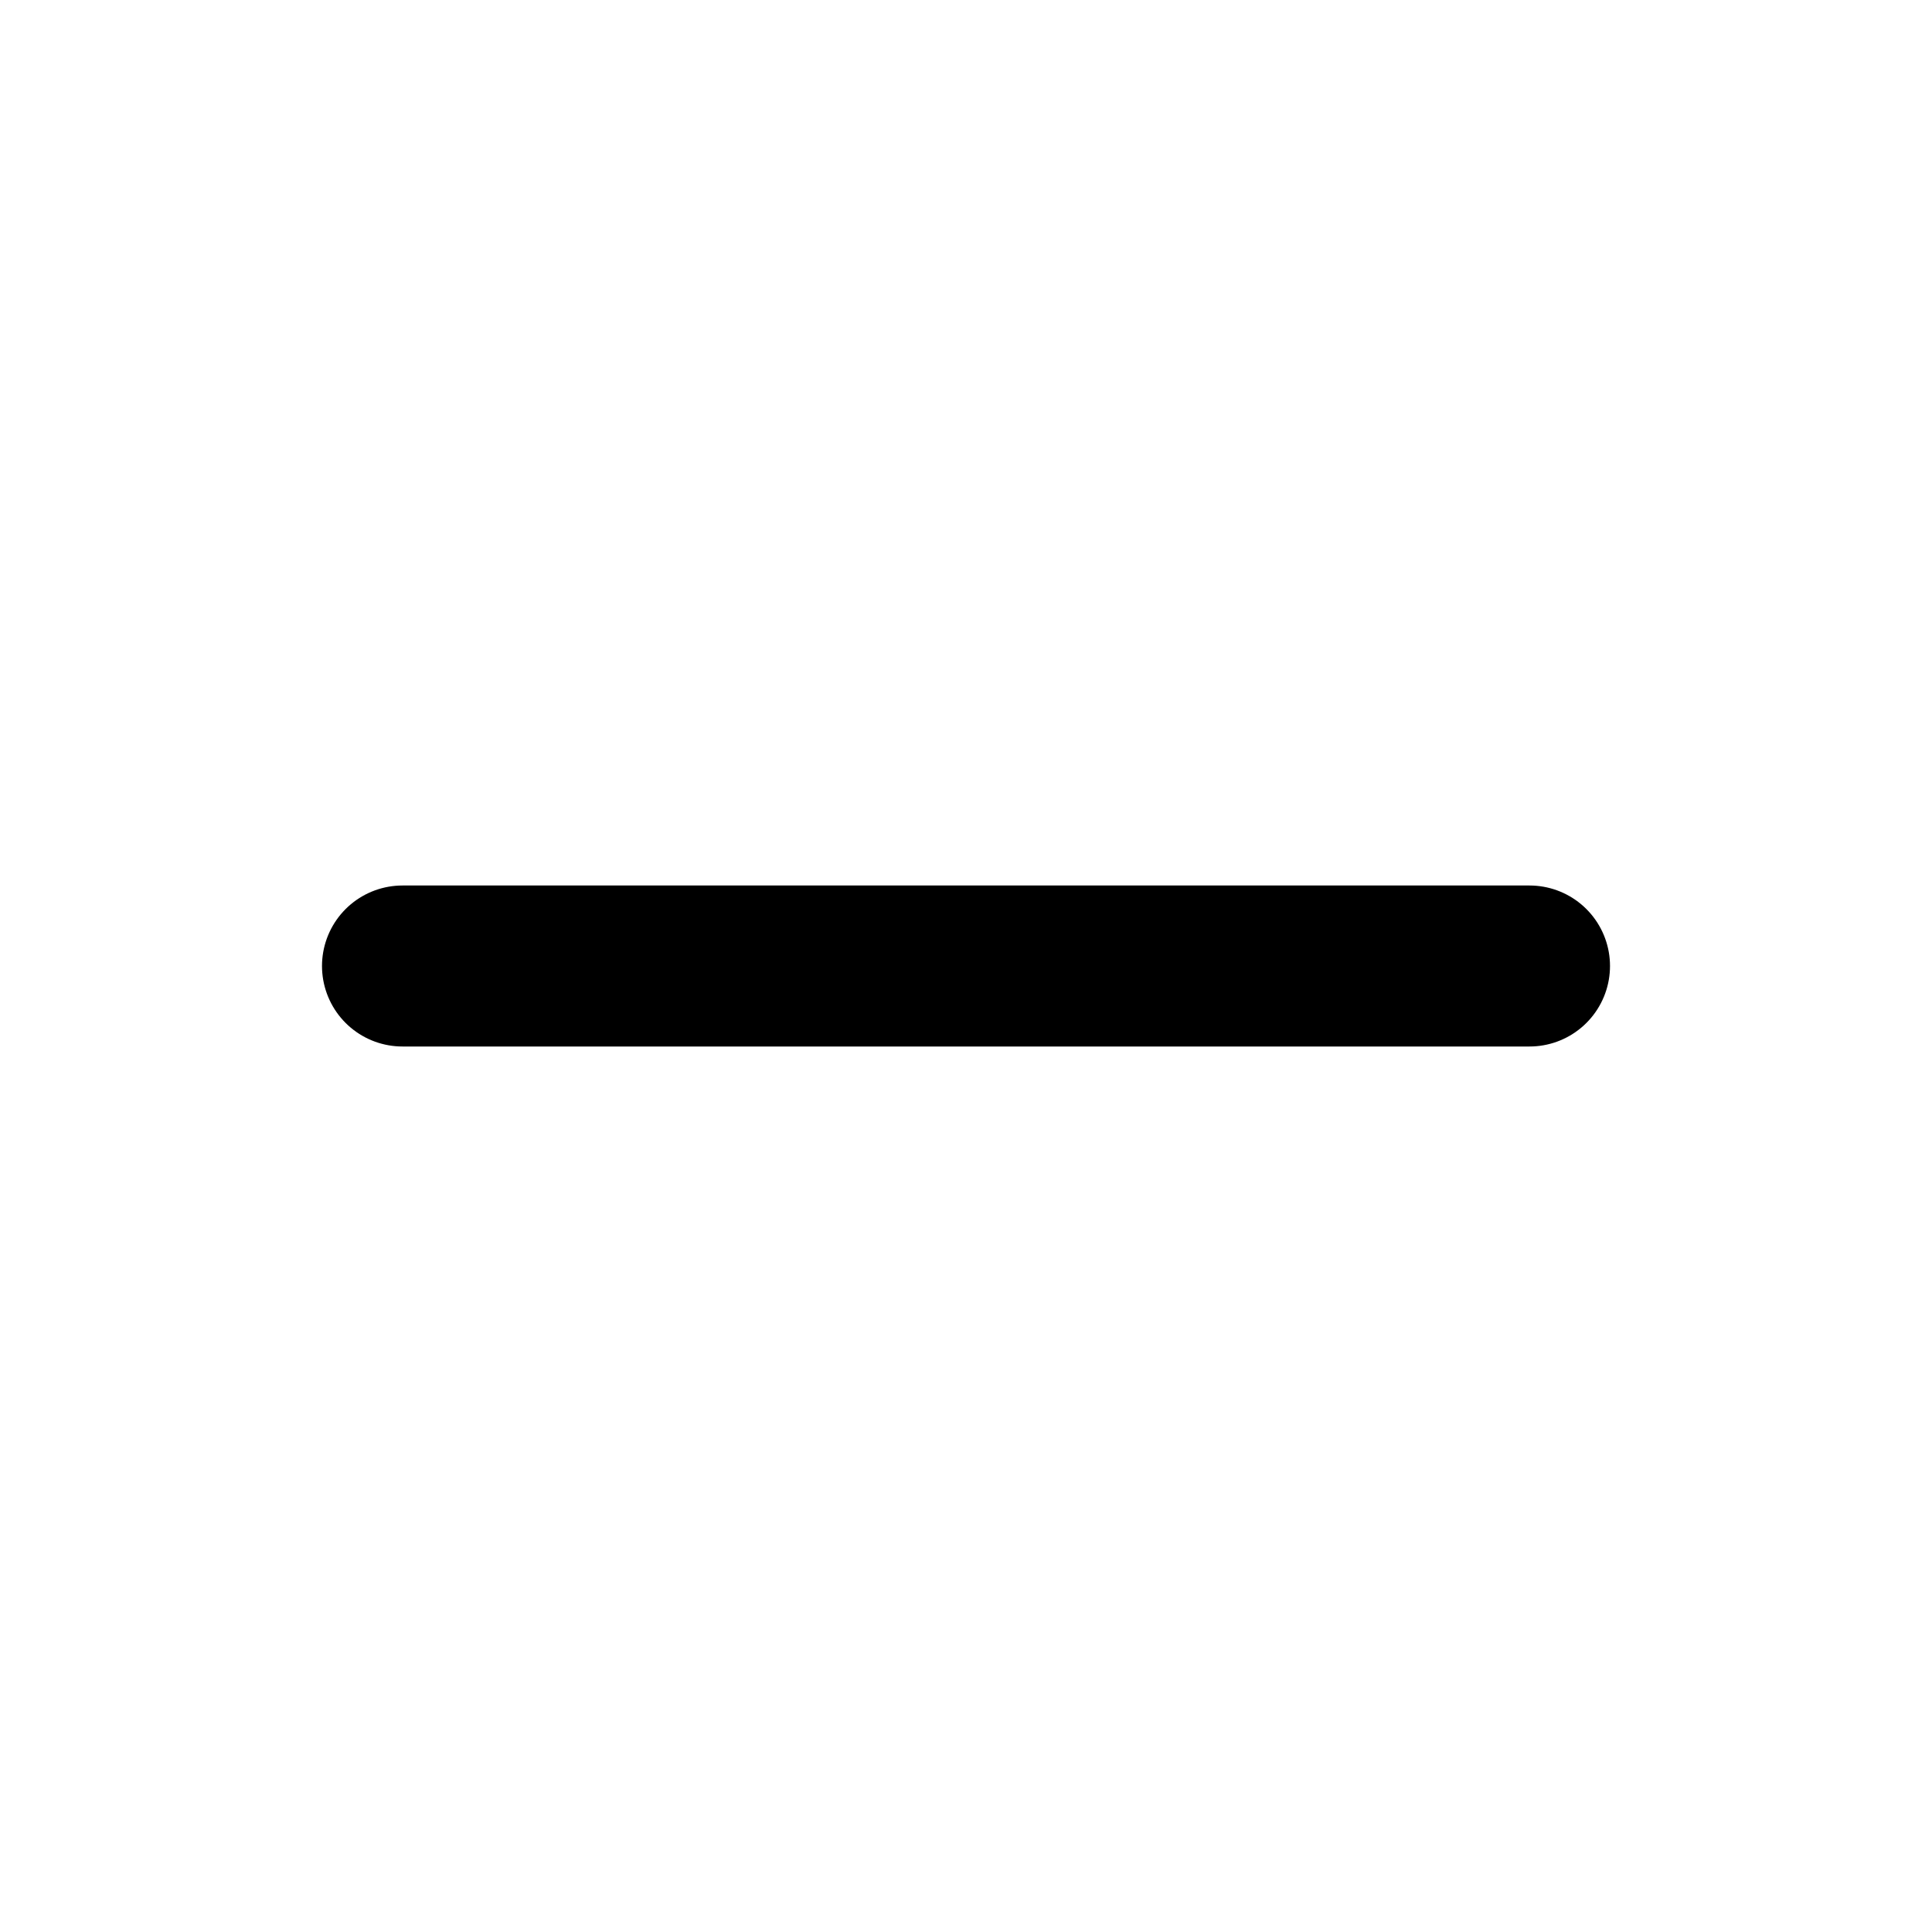
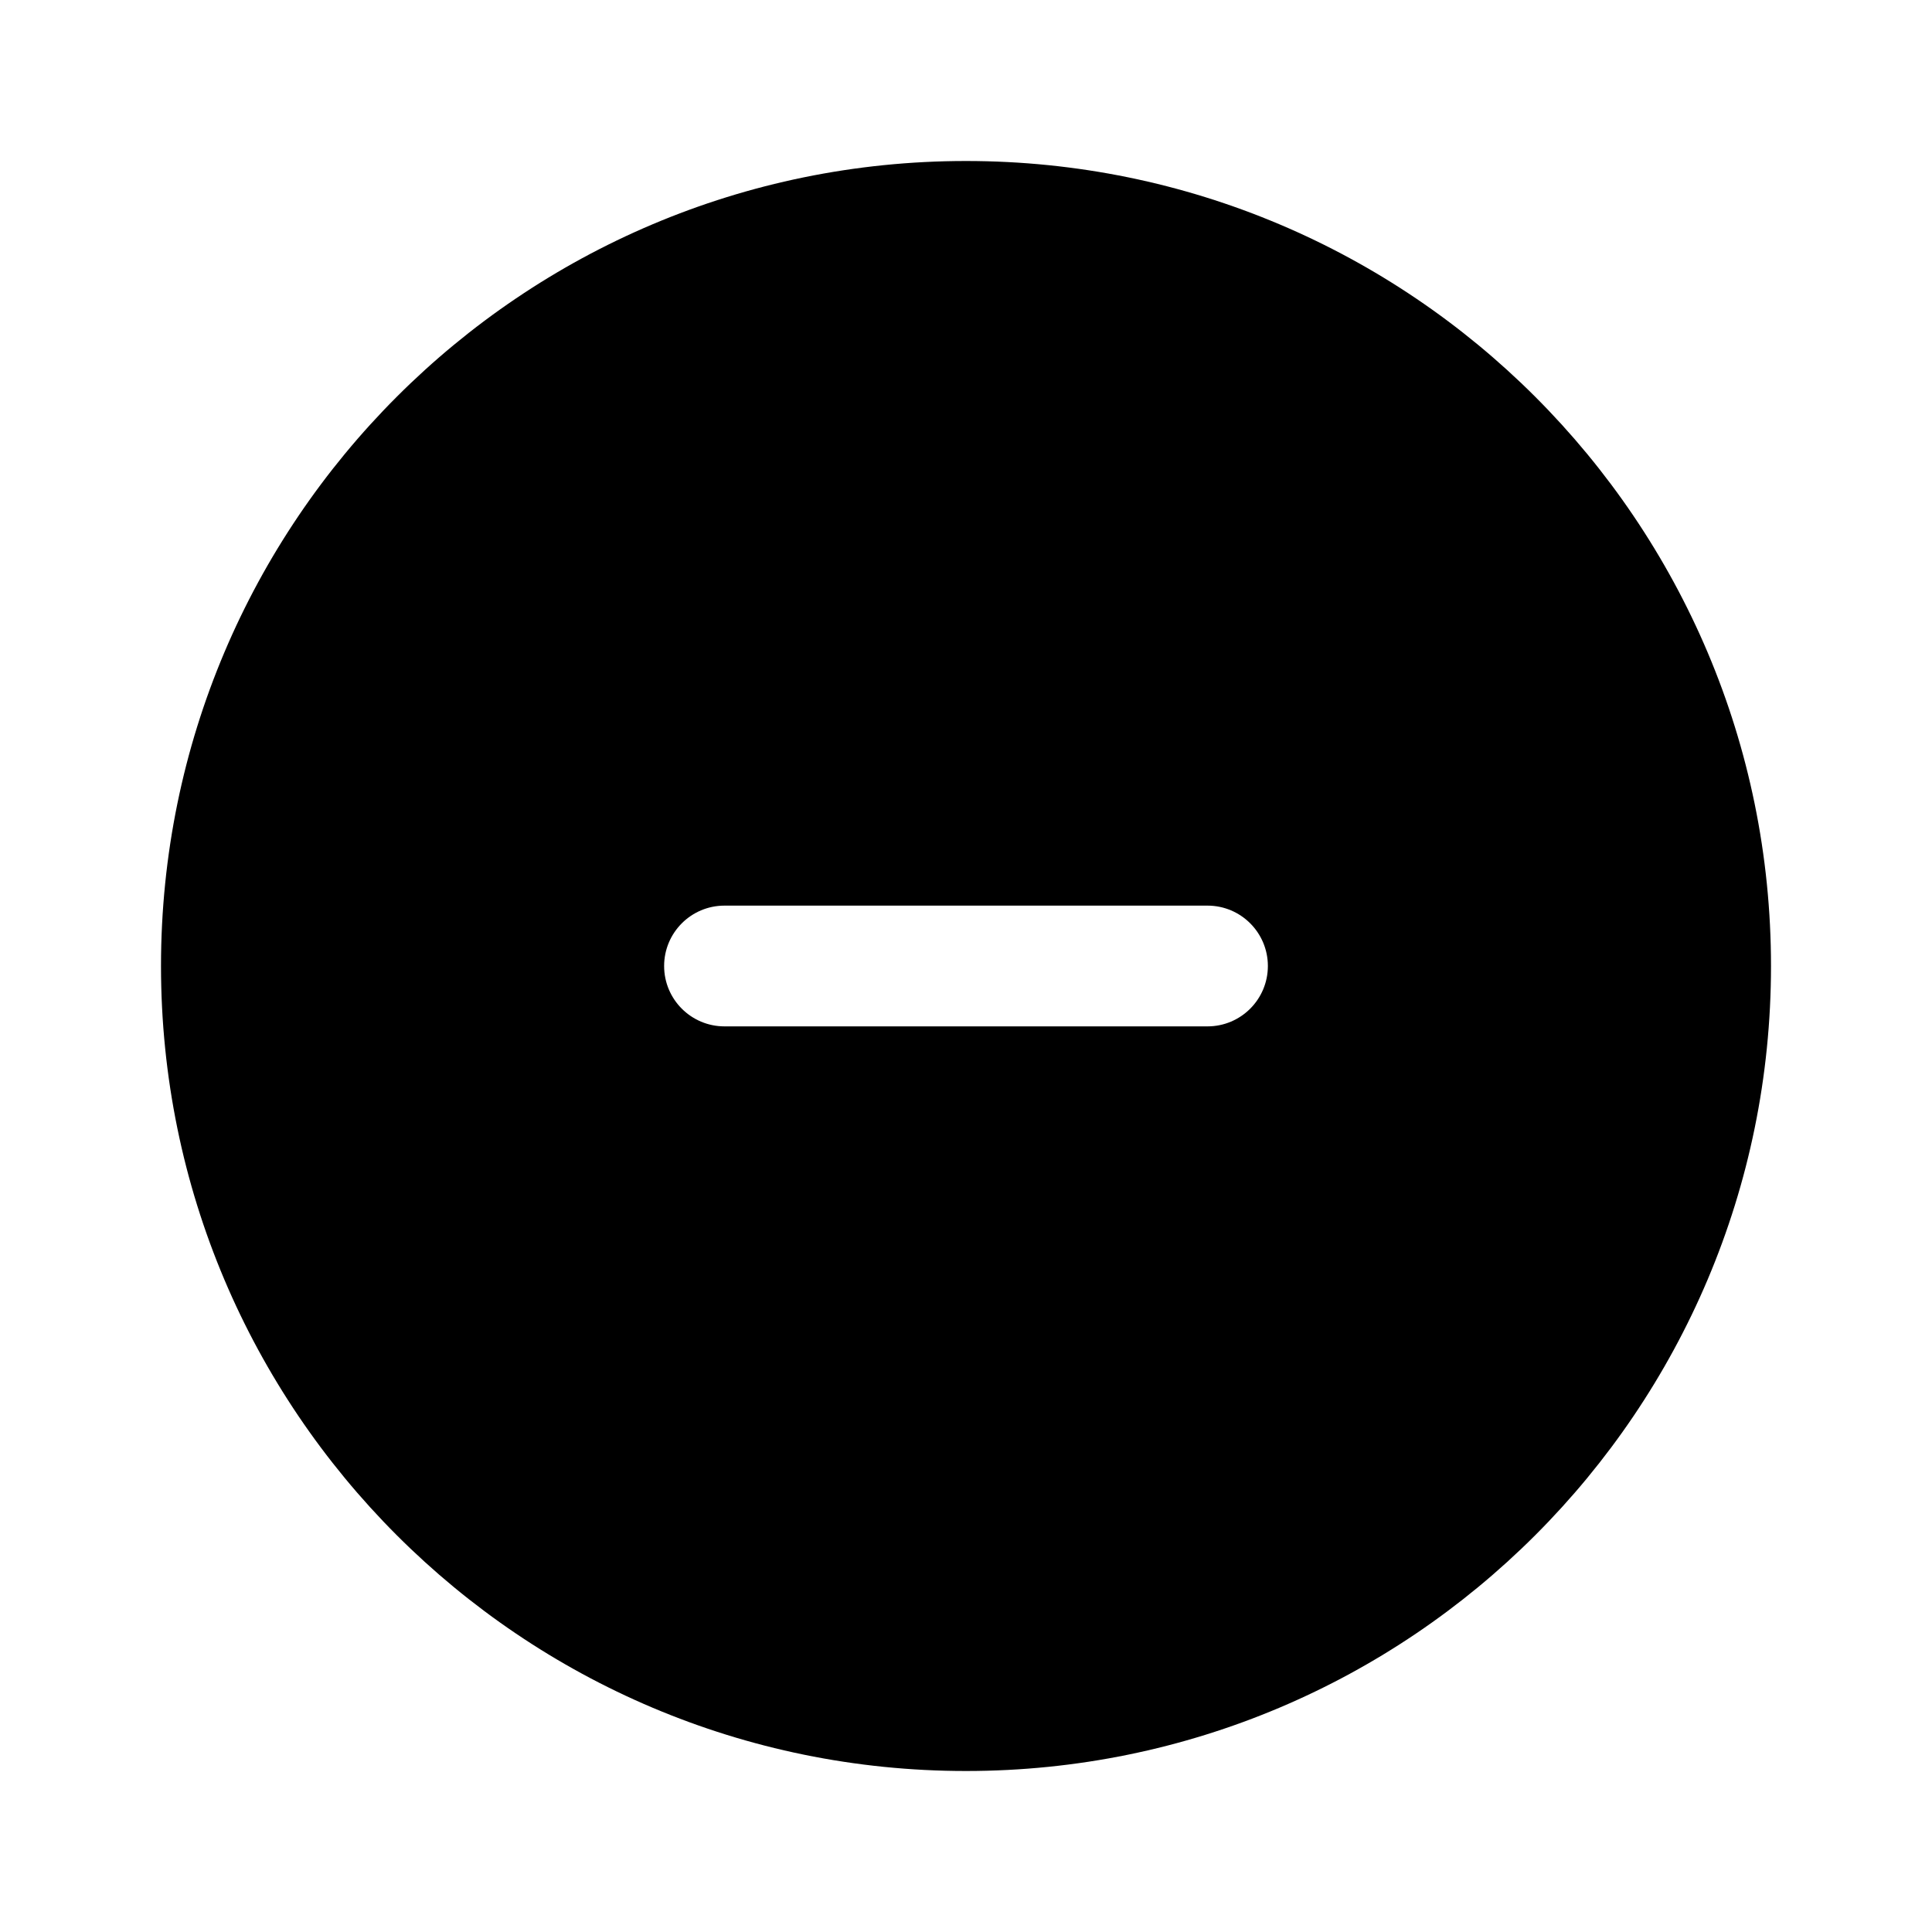
- <svg xmlns="http://www.w3.org/2000/svg" width="24" height="24" viewBox="0 0 24 24" fill="none" stroke="currentColor" stroke-width="2" stroke-linecap="round" stroke-linejoin="round">
-   <line x1="5" y1="12" x2="19" y2="12" />
+ <svg xmlns="http://www.w3.org/2000/svg" width="1em" height="1em" viewBox="0 0 24 24">
+   <path fill="currentColor" fill-rule="evenodd" d="M22 12c0 5.523-4.477 10-10 10S2 17.523 2 12S6.477 2 12 2s10 4.477 10 10m-6.25 0a.75.75 0 0 1-.75.75H9a.75.75 0 0 1 0-1.5h6a.75.75 0 0 1 .75.75" clip-rule="evenodd" />
</svg>
